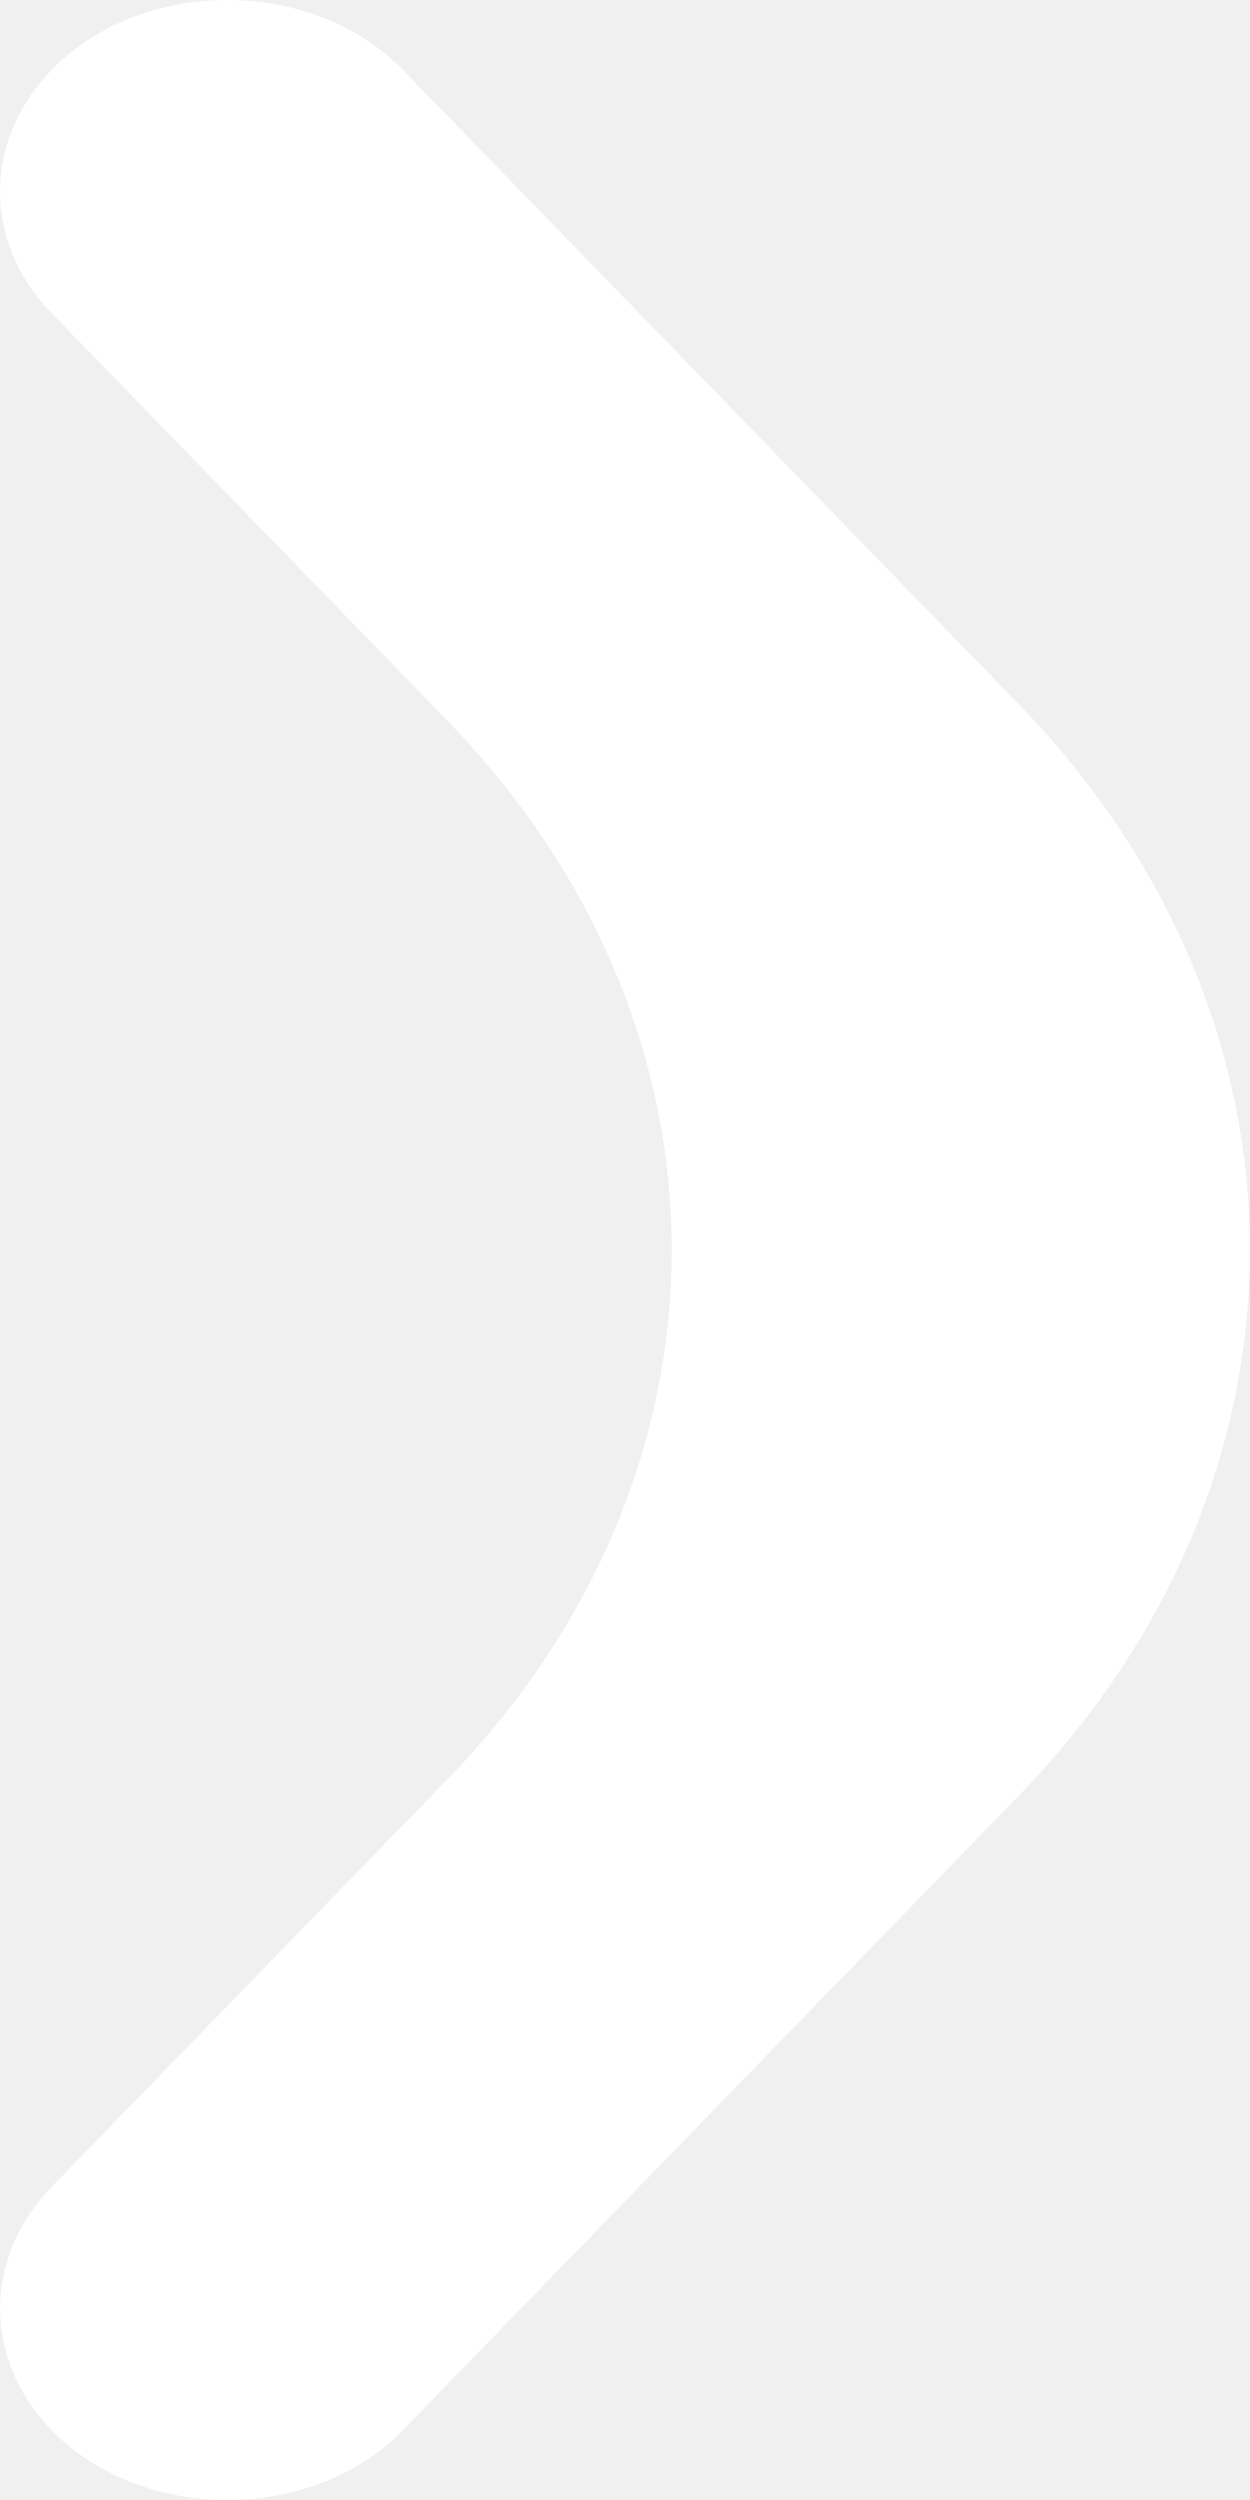
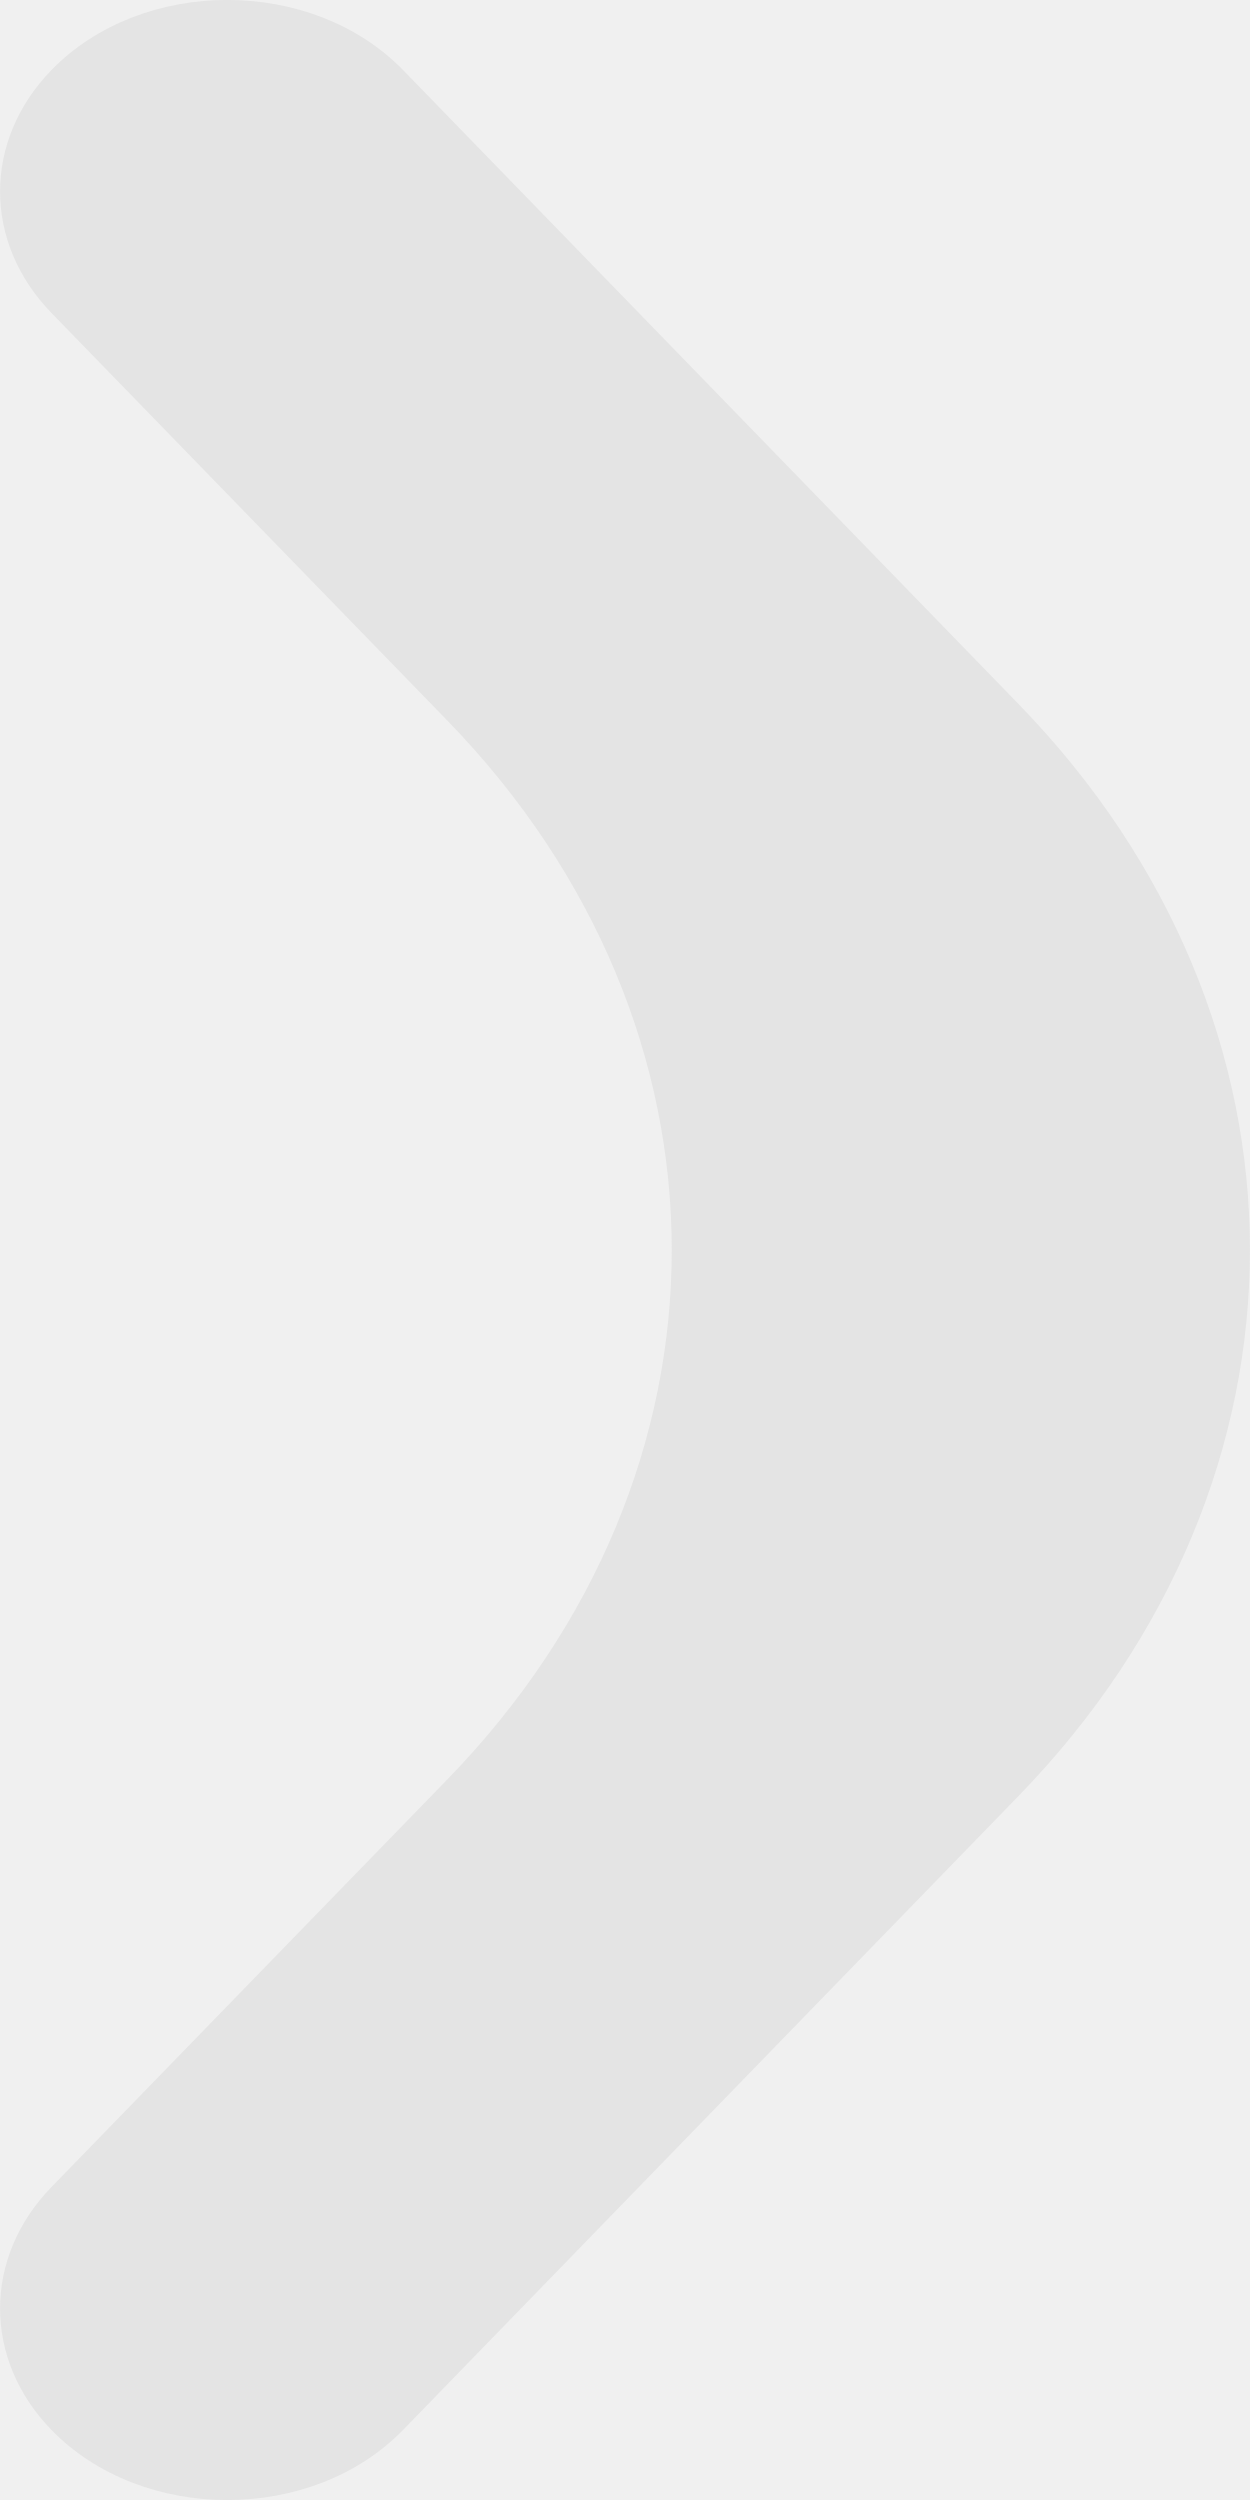
<svg xmlns="http://www.w3.org/2000/svg" width="5" height="10" viewBox="0 0 5 10" fill="none">
-   <path d="M1.79 7.117C2.986 5.886 2.986 4.115 1.79 2.883L0.205 1.251C-0.068 0.969 -0.068 0.563 0.205 0.281C0.569 -0.094 1.249 -0.094 1.613 0.281L4.075 2.817C5.308 4.087 5.308 5.913 4.075 7.183L1.613 9.719C1.249 10.094 0.569 10.094 0.205 9.719C-0.068 9.437 -0.068 9.031 0.205 8.749L1.79 7.117Z" fill="white" />
+   <path d="M1.79 7.117C2.986 5.886 2.986 4.115 1.79 2.883L0.205 1.251C-0.068 0.969 -0.068 0.563 0.205 0.281C0.569 -0.094 1.249 -0.094 1.613 0.281L4.075 2.817C5.308 4.087 5.308 5.913 4.075 7.183L1.613 9.719C1.249 10.094 0.569 10.094 0.205 9.719C-0.068 9.437 -0.068 9.031 0.205 8.749L1.79 7.117Z" fill="#E4E4E4" />
</svg>
